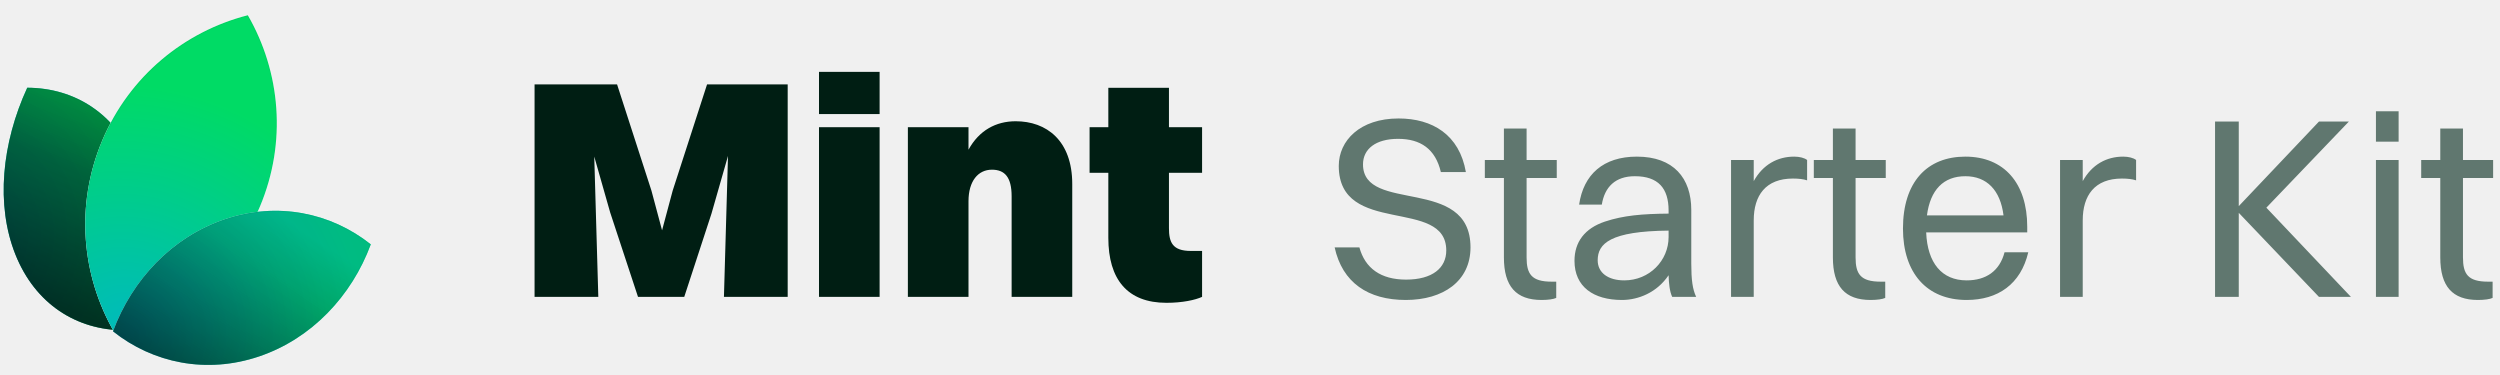
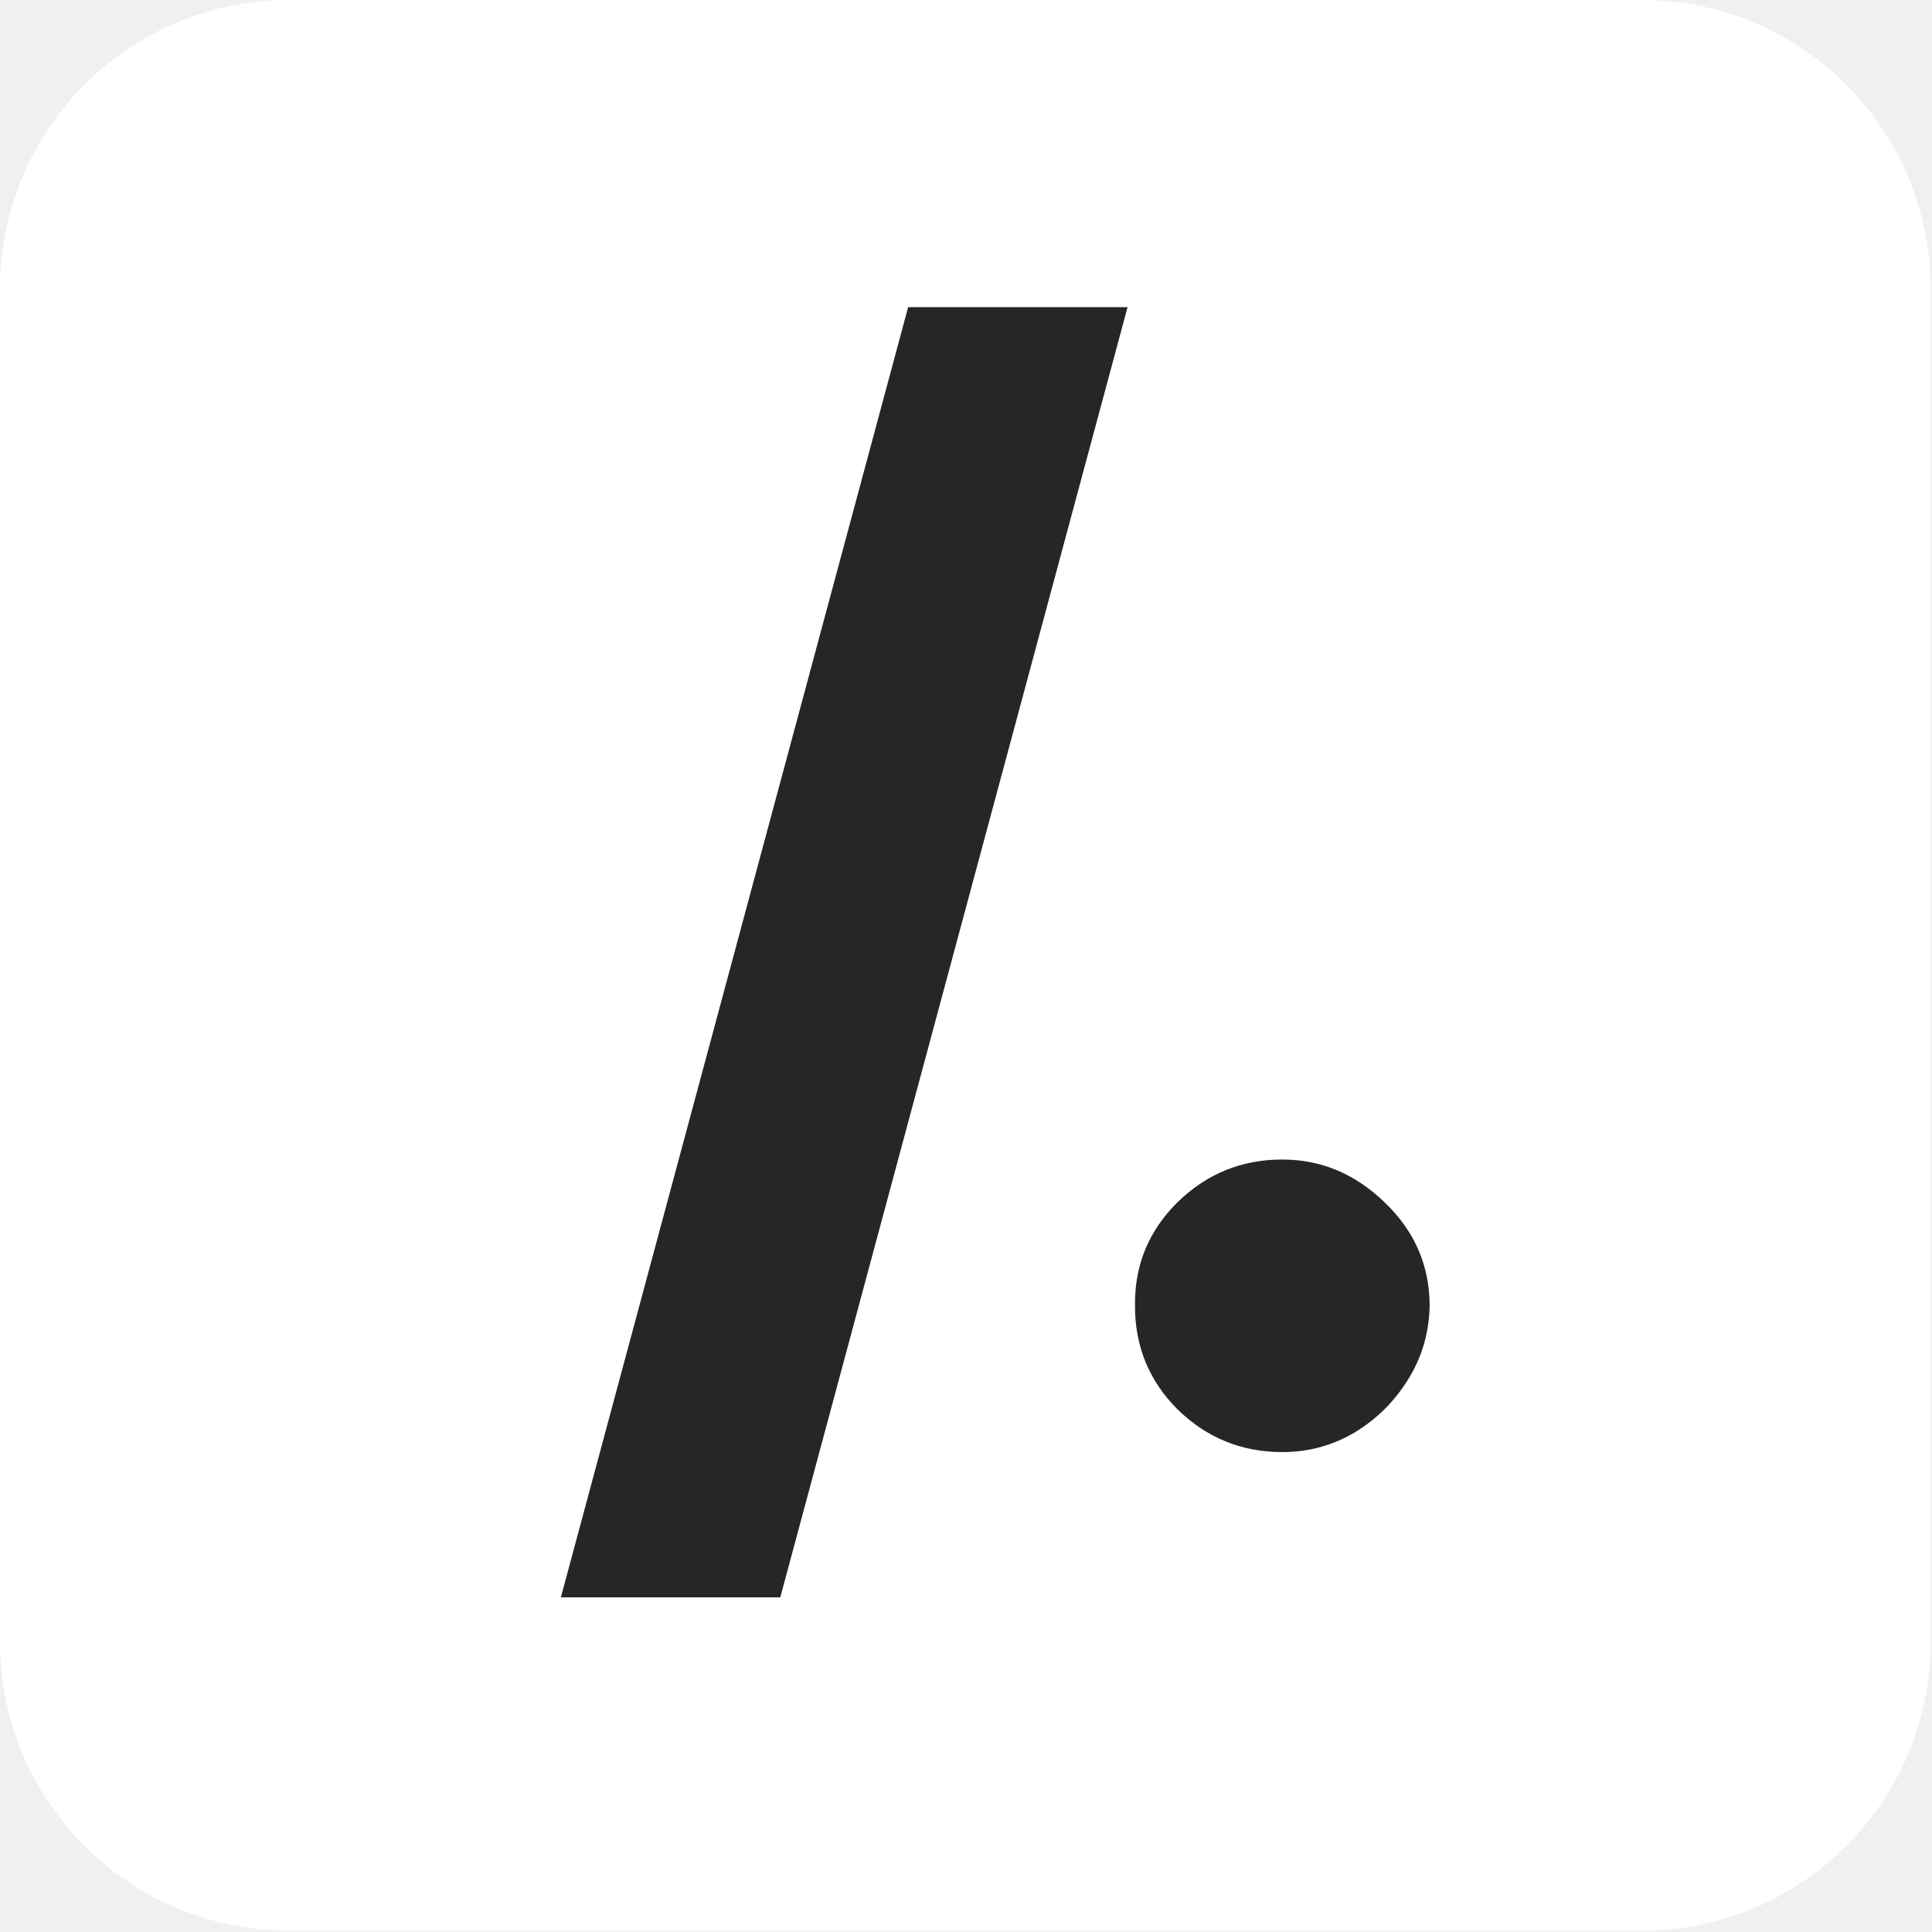
- <svg xmlns="http://www.w3.org/2000/svg" width="160" height="24" viewBox="0 0 160 24" fill="none">
-   <path d="M7.953 21.139C4.896 21.13 2.255 19.458 0.987 16.29C-0.28 13.121 0.109 9.163 1.744 5.615C4.801 5.624 7.442 7.296 8.71 10.465C9.977 13.633 9.588 17.591 7.953 21.139Z" fill="white" />
-   <path d="M7.953 21.139C4.896 21.13 2.255 19.458 0.987 16.29C-0.28 13.121 0.109 9.163 1.744 5.615C4.801 5.624 7.442 7.296 8.71 10.465C9.977 13.633 9.588 17.591 7.953 21.139Z" fill="url(#paint0_radial_115_86)" />
-   <path d="M7.953 21.139C4.896 21.13 2.255 19.458 0.987 16.29C-0.28 13.121 0.109 9.163 1.744 5.615C4.801 5.624 7.442 7.296 8.71 10.465C9.977 13.633 9.588 17.591 7.953 21.139Z" fill="black" fill-opacity="0.5" style="mix-blend-mode:hard-light" />
-   <path d="M7.953 21.139C4.896 21.13 2.255 19.458 0.987 16.29C-0.28 13.121 0.109 9.163 1.744 5.615C4.801 5.624 7.442 7.296 8.71 10.465C9.977 13.633 9.588 17.591 7.953 21.139Z" fill="url(#paint1_linear_115_86)" fill-opacity="0.5" style="mix-blend-mode:hard-light" />
-   <path d="M7.935 21.111C4.897 21.096 2.274 19.431 1.013 16.279C-0.248 13.124 0.136 9.182 1.762 5.643C4.8 5.659 7.423 7.324 8.684 10.476C9.945 13.63 9.561 17.572 7.935 21.111Z" stroke="url(#paint2_linear_115_86)" stroke-opacity="0.05" stroke-width="0.056" />
-   <path d="M7.31 21.257C11.354 20.221 14.884 17.375 16.628 13.236C18.373 9.097 17.945 4.587 15.86 0.976C11.816 2.012 8.287 4.858 6.542 8.998C4.797 13.137 5.225 17.646 7.31 21.257Z" fill="white" />
-   <path d="M7.31 21.257C11.354 20.221 14.884 17.375 16.628 13.236C18.373 9.097 17.945 4.587 15.86 0.976C11.816 2.012 8.287 4.858 6.542 8.998C4.797 13.137 5.225 17.646 7.31 21.257Z" fill="url(#paint3_radial_115_86)" />
-   <path d="M16.602 13.225C14.864 17.349 11.351 20.187 7.324 21.225C5.253 17.624 4.829 13.132 6.568 9.009C8.306 4.885 11.819 2.047 15.846 1.009C17.918 4.61 18.341 9.101 16.602 13.225Z" stroke="url(#paint4_linear_115_86)" stroke-opacity="0.05" stroke-width="0.056" />
-   <path d="M7.234 21.207C9.789 23.237 13.21 23.951 16.577 22.814C19.944 21.677 22.506 18.945 23.73 15.638C21.175 13.608 17.754 12.894 14.387 14.031C11.02 15.168 8.458 17.901 7.234 21.207Z" fill="white" />
-   <path d="M7.234 21.207C9.789 23.237 13.21 23.951 16.577 22.814C19.944 21.677 22.506 18.945 23.73 15.638C21.175 13.608 17.754 12.894 14.387 14.031C11.02 15.168 8.458 17.901 7.234 21.207Z" fill="url(#paint5_radial_115_86)" />
-   <path d="M7.234 21.207C9.789 23.237 13.21 23.951 16.577 22.814C19.944 21.677 22.506 18.945 23.73 15.638C21.175 13.608 17.754 12.894 14.387 14.031C11.02 15.168 8.458 17.901 7.234 21.207Z" fill="black" fill-opacity="0.2" style="mix-blend-mode:hard-light" />
-   <path d="M7.234 21.207C9.789 23.237 13.21 23.951 16.577 22.814C19.944 21.677 22.506 18.945 23.73 15.638C21.175 13.608 17.754 12.894 14.387 14.031C11.02 15.168 8.458 17.901 7.234 21.207Z" fill="url(#paint6_linear_115_86)" fill-opacity="0.5" style="mix-blend-mode:hard-light" />
-   <path d="M16.568 22.787C13.218 23.918 9.814 23.212 7.267 21.198C8.492 17.907 11.044 15.189 14.396 14.058C17.747 12.927 21.15 13.633 23.697 15.648C22.472 18.938 19.92 21.656 16.568 22.787Z" stroke="url(#paint7_linear_115_86)" stroke-opacity="0.05" stroke-width="0.056" />
-   <path d="M34.212 19V5.4H39.492L41.692 12.2L42.372 14.74L43.052 12.2L45.252 5.4H50.412V19H46.332L46.592 9.98L45.532 13.68L43.792 19H40.832L39.052 13.6L38.032 10.02L38.292 19H34.212ZM52.416 7.3V4.6H56.295V7.3H52.416ZM52.416 19V8.14H56.295V19H52.416ZM58.104 19V8.14H61.984V9.58C62.664 8.34 63.744 7.76 65.004 7.76C66.964 7.76 68.624 8.98 68.624 11.78V19H64.744V12.56C64.744 11.34 64.304 10.86 63.484 10.86C62.604 10.86 61.984 11.58 61.984 12.88V19H58.104ZM70.933 15.22V11.06H69.733V8.14H70.933V5.62H74.813V8.14H76.933V11.06H74.813V14.6C74.813 15.5 75.033 16.06 76.213 16.06H76.933V19C76.493 19.2 75.673 19.38 74.653 19.38C72.153 19.38 70.933 17.88 70.933 15.22Z" fill="#001E13" />
-   <path d="M87.232 10.519C87.232 13.687 94.112 11.229 94.112 15.832C94.112 17.994 92.364 19.198 89.971 19.198C87.562 19.198 85.912 18.093 85.417 15.832H87.001C87.364 17.169 88.371 17.895 89.987 17.895C91.671 17.895 92.561 17.152 92.561 16.03C92.561 12.598 85.681 15.155 85.681 10.618C85.681 9.001 87.034 7.582 89.509 7.582C91.671 7.582 93.403 8.621 93.816 11.014H92.215C91.868 9.529 90.912 8.886 89.476 8.886C88.057 8.886 87.232 9.529 87.232 10.519ZM96.25 16.476V11.393H95.029V10.239H96.25V8.226H97.702V10.239H99.632V11.393H97.702V16.476C97.702 17.532 98.015 18.026 99.302 18.026H99.599V19.066C99.434 19.148 99.071 19.198 98.659 19.198C97.025 19.198 96.25 18.323 96.25 16.476ZM102.516 13.093H101.064C101.345 11.162 102.615 10.024 104.76 10.024C107.103 10.024 108.242 11.393 108.242 13.44V16.888C108.242 17.895 108.324 18.521 108.555 19H107.021C106.856 18.654 106.806 18.142 106.79 17.614C106.047 18.72 104.859 19.198 103.803 19.198C101.988 19.198 100.767 18.357 100.767 16.69C100.767 15.486 101.427 14.611 102.714 14.182C103.902 13.786 105.107 13.687 106.79 13.671V13.473C106.79 12.053 106.13 11.278 104.628 11.278C103.374 11.278 102.698 11.971 102.516 13.093ZM102.252 16.657C102.252 17.465 102.929 17.944 103.952 17.944C105.569 17.944 106.79 16.674 106.79 15.172V14.759C103.061 14.793 102.252 15.585 102.252 16.657ZM110.787 19V10.239H112.239V11.591C112.833 10.519 113.774 10.024 114.83 10.024C115.176 10.024 115.49 10.107 115.655 10.239V11.542C115.407 11.46 115.094 11.427 114.747 11.427C112.998 11.427 112.239 12.515 112.239 14.1V19H110.787ZM117.305 16.476V11.393H116.084V10.239H117.305V8.226H118.757V10.239H120.688V11.393H118.757V16.476C118.757 17.532 119.071 18.026 120.358 18.026H120.655V19.066C120.49 19.148 120.127 19.198 119.714 19.198C118.081 19.198 117.305 18.323 117.305 16.476ZM129.809 16.145C129.33 18.192 127.862 19.198 125.865 19.198C123.324 19.198 121.79 17.482 121.79 14.627C121.79 11.658 123.324 10.024 125.783 10.024C128.258 10.024 129.743 11.723 129.743 14.512V14.875H123.275C123.357 16.838 124.281 17.944 125.865 17.944C127.103 17.944 127.977 17.35 128.291 16.145H129.809ZM125.783 11.278C124.38 11.278 123.539 12.152 123.324 13.786H128.225C128.027 12.169 127.152 11.278 125.783 11.278ZM131.843 19V10.239H133.295V11.591C133.889 10.519 134.829 10.024 135.885 10.024C136.232 10.024 136.545 10.107 136.71 10.239V11.542C136.463 11.46 136.149 11.427 135.803 11.427C134.054 11.427 133.295 12.515 133.295 14.1V19H131.843ZM141.763 19V7.78H143.281V13.192L148.413 7.78H150.327L145.047 13.291L150.459 19H148.413L143.281 13.621V19H141.763ZM152.06 9.067V7.12H153.512V9.067H152.06ZM152.06 19V10.239H153.512V19H152.06ZM156.178 16.476V11.393H154.957V10.239H156.178V8.226H157.63V10.239H159.56V11.393H157.63V16.476C157.63 17.532 157.943 18.026 159.23 18.026H159.527V19.066C159.362 19.148 158.999 19.198 158.587 19.198C156.953 19.198 156.178 18.323 156.178 16.476Z" fill="#002719" fill-opacity="0.6" />
-   <defs>
-     <radialGradient id="paint0_radial_115_86" cx="0" cy="0" r="1" gradientUnits="userSpaceOnUse" gradientTransform="translate(-3.00503 15.023) rotate(-10.029) scale(17.9572 17.784)">
-       <stop stop-color="#00B0BB" />
-       <stop offset="1" stop-color="#00DB65" />
-     </radialGradient>
-     <linearGradient id="paint1_linear_115_86" x1="7.39" y1="4.813" x2="1.63" y2="18.689" gradientUnits="userSpaceOnUse">
-       <stop stop-color="#18E299" />
-       <stop offset="1" />
-     </linearGradient>
-     <linearGradient id="paint2_linear_115_86" x1="7.948" y1="8.016" x2="1.761" y2="18.746" gradientUnits="userSpaceOnUse">
-       <stop />
-       <stop offset="1" stop-opacity="0" />
-     </linearGradient>
-     <radialGradient id="paint3_radial_115_86" cx="0" cy="0" r="1" gradientUnits="userSpaceOnUse" gradientTransform="translate(8.11404 20.8822) rotate(-75.7542) scale(21.6246 23.7772)">
-       <stop stop-color="#00BBBB" />
-       <stop offset="0.713" stop-color="#00DB65" />
-     </radialGradient>
-     <linearGradient id="paint4_linear_115_86" x1="7.602" y1="5.871" x2="15.556" y2="16.372" gradientUnits="userSpaceOnUse">
-       <stop />
-       <stop offset="1" stop-opacity="0" />
-     </linearGradient>
-     <radialGradient id="paint5_radial_115_86" cx="0" cy="0" r="1" gradientUnits="userSpaceOnUse" gradientTransform="translate(7.84537 21.5181) rotate(-20.3525) scale(18.5603 17.32)">
-       <stop stop-color="#00B0BB" />
-       <stop offset="1" stop-color="#00DB65" />
-     </radialGradient>
-     <linearGradient id="paint6_linear_115_86" x1="16.808" y1="13.007" x2="10.041" y2="22.994" gradientUnits="userSpaceOnUse">
-       <stop stop-color="#00B1BC" />
-       <stop offset="1" />
-     </linearGradient>
-     <linearGradient id="paint7_linear_115_86" x1="16.808" y1="13.007" x2="14.169" y2="23.841" gradientUnits="userSpaceOnUse">
-       <stop />
-       <stop offset="1" stop-opacity="0" />
-     </linearGradient>
-   </defs>
+ <svg xmlns="http://www.w3.org/2000/svg" width="1264" height="1264" viewBox="0 0 1264 1264" fill="none">
+   <rect width="1263.14" height="1263.14" rx="189" fill="white" />
+   <path d="M737.7 200.942L510.5 1045.03H366.95L594.151 200.942H737.7ZM838.959 950.016C812.337 950.016 789.502 940.721 770.454 922.132C751.636 903.313 742.341 880.479 742.571 853.628C742.341 827.465 751.636 805.089 770.454 786.5C789.502 767.911 812.337 758.616 838.959 758.616C864.203 758.616 886.464 767.911 905.742 786.5C925.249 805.089 935.117 827.465 935.347 853.628C935.117 871.528 930.413 887.822 921.233 902.51C912.283 916.968 900.578 928.558 886.12 937.279C871.662 945.77 855.941 950.016 838.959 950.016Z" fill="black" fill-opacity="0.85" />
</svg>
